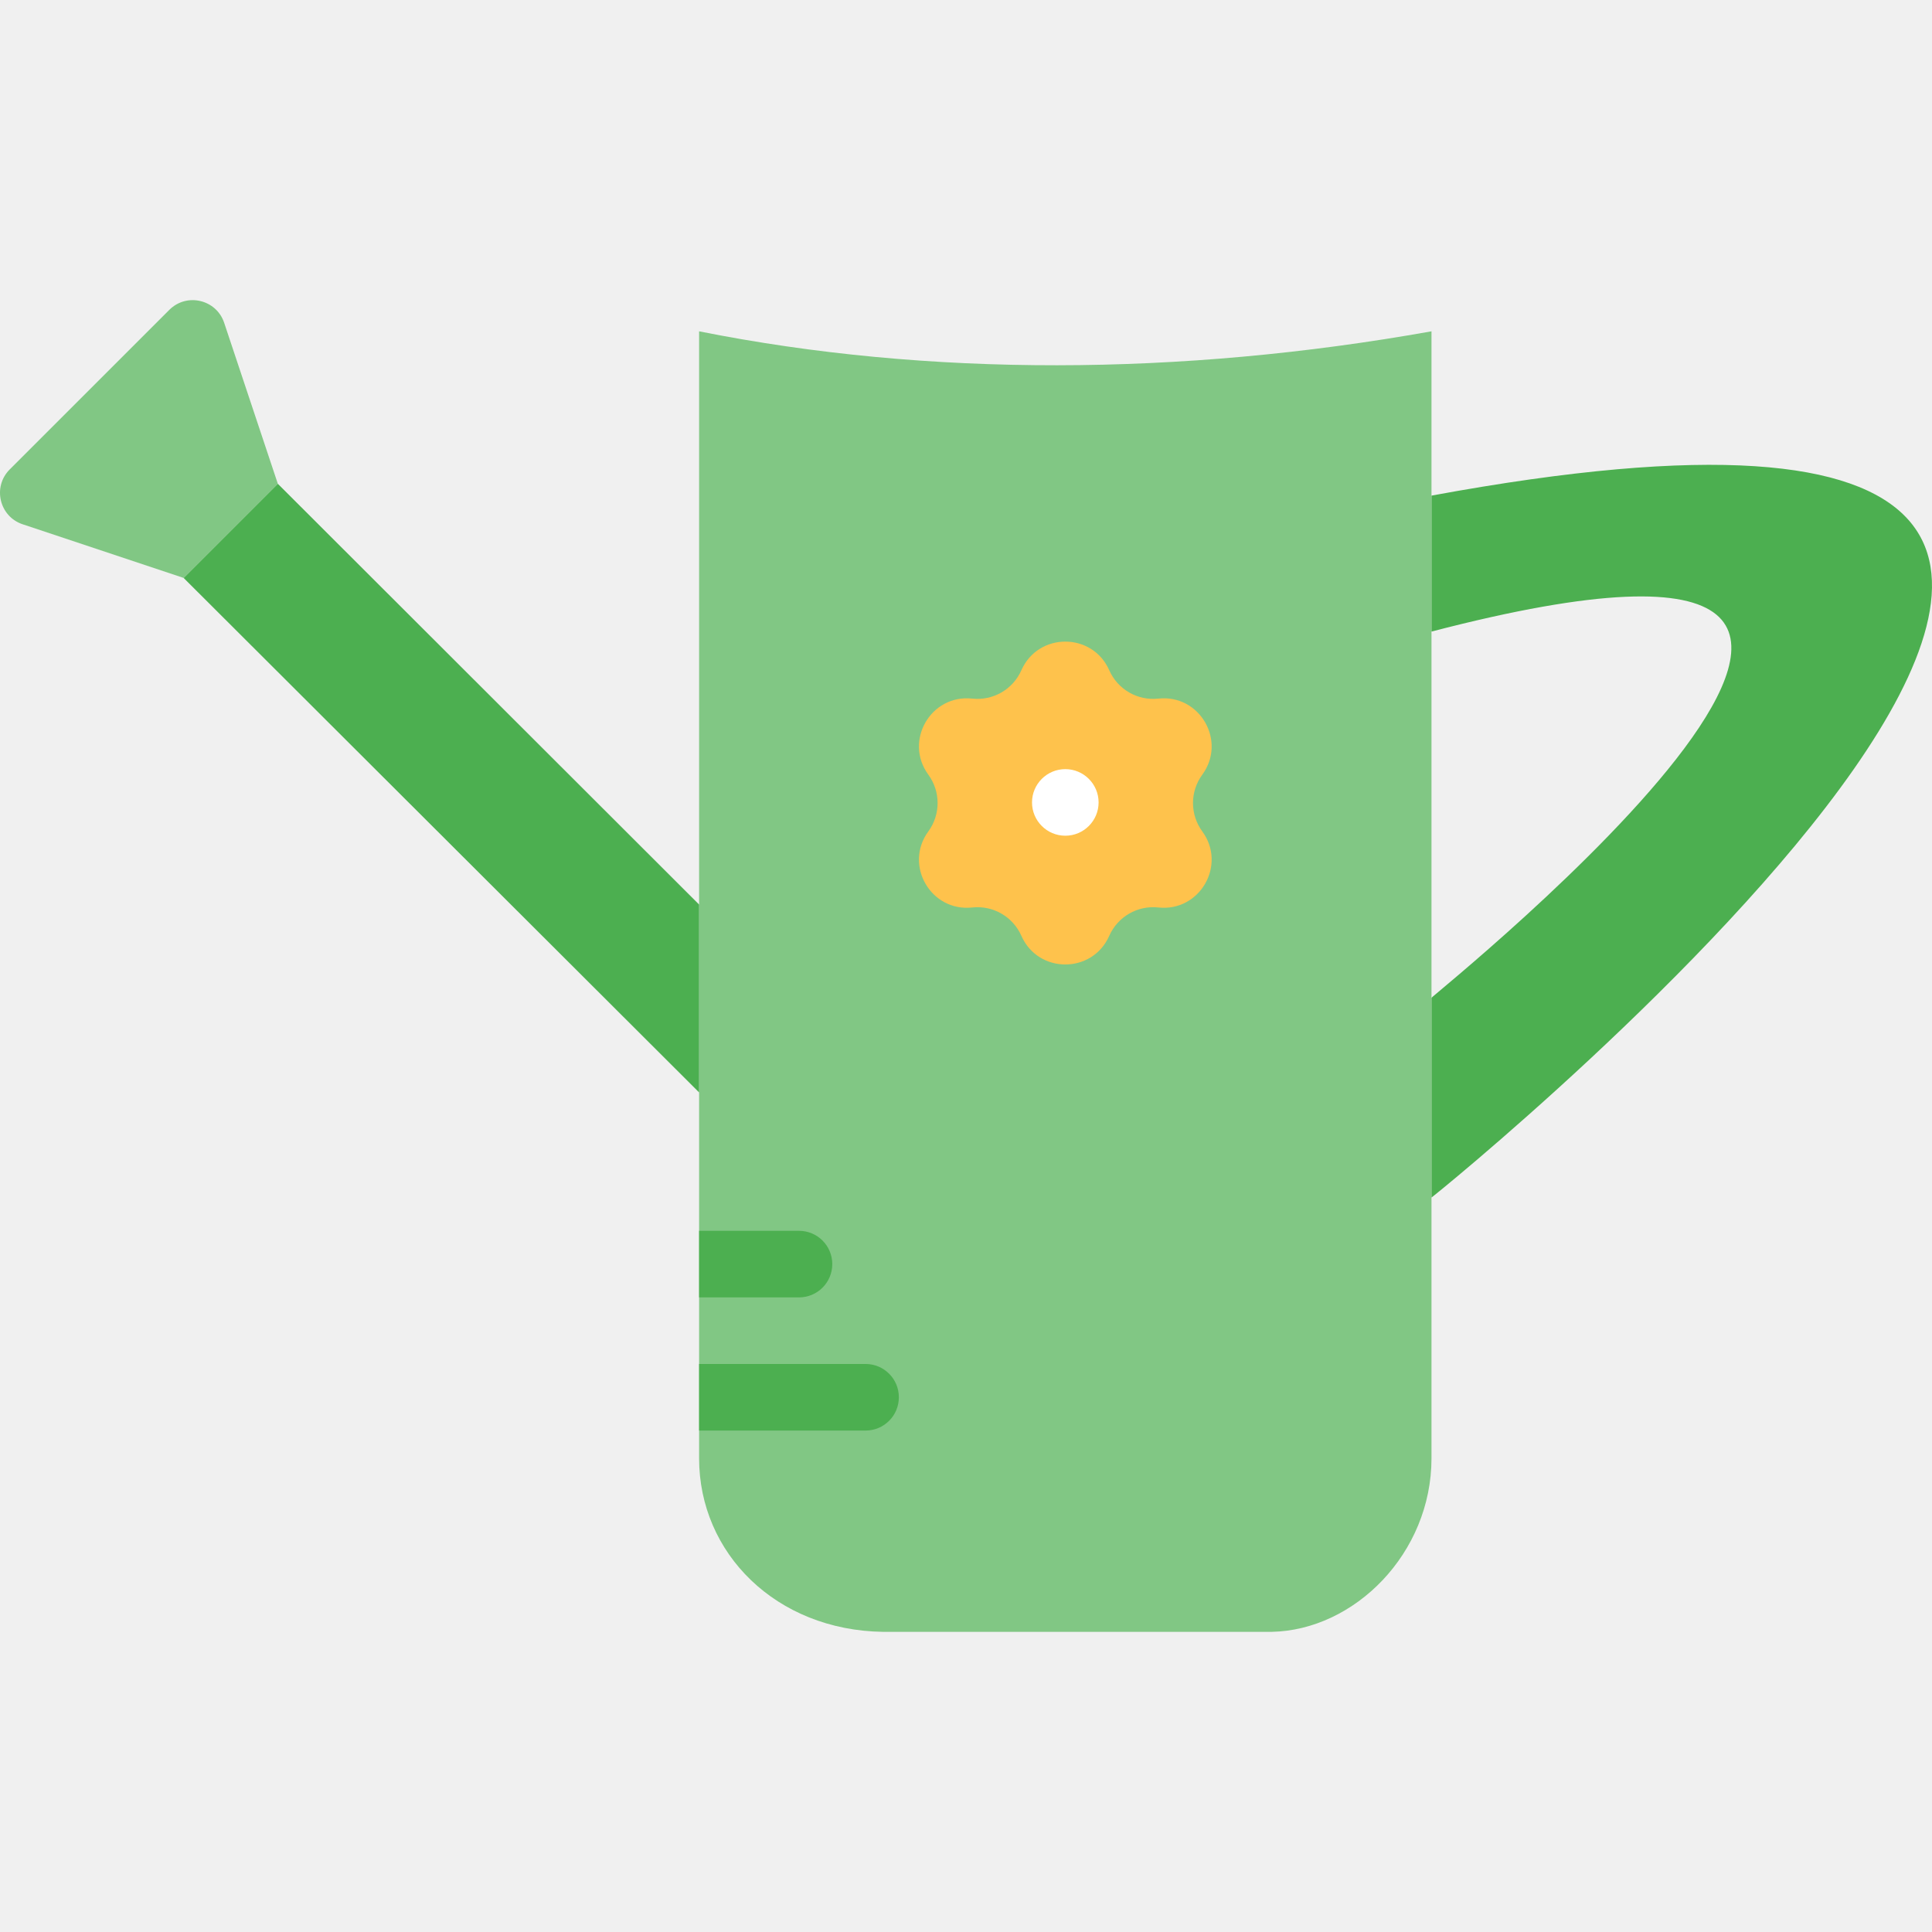
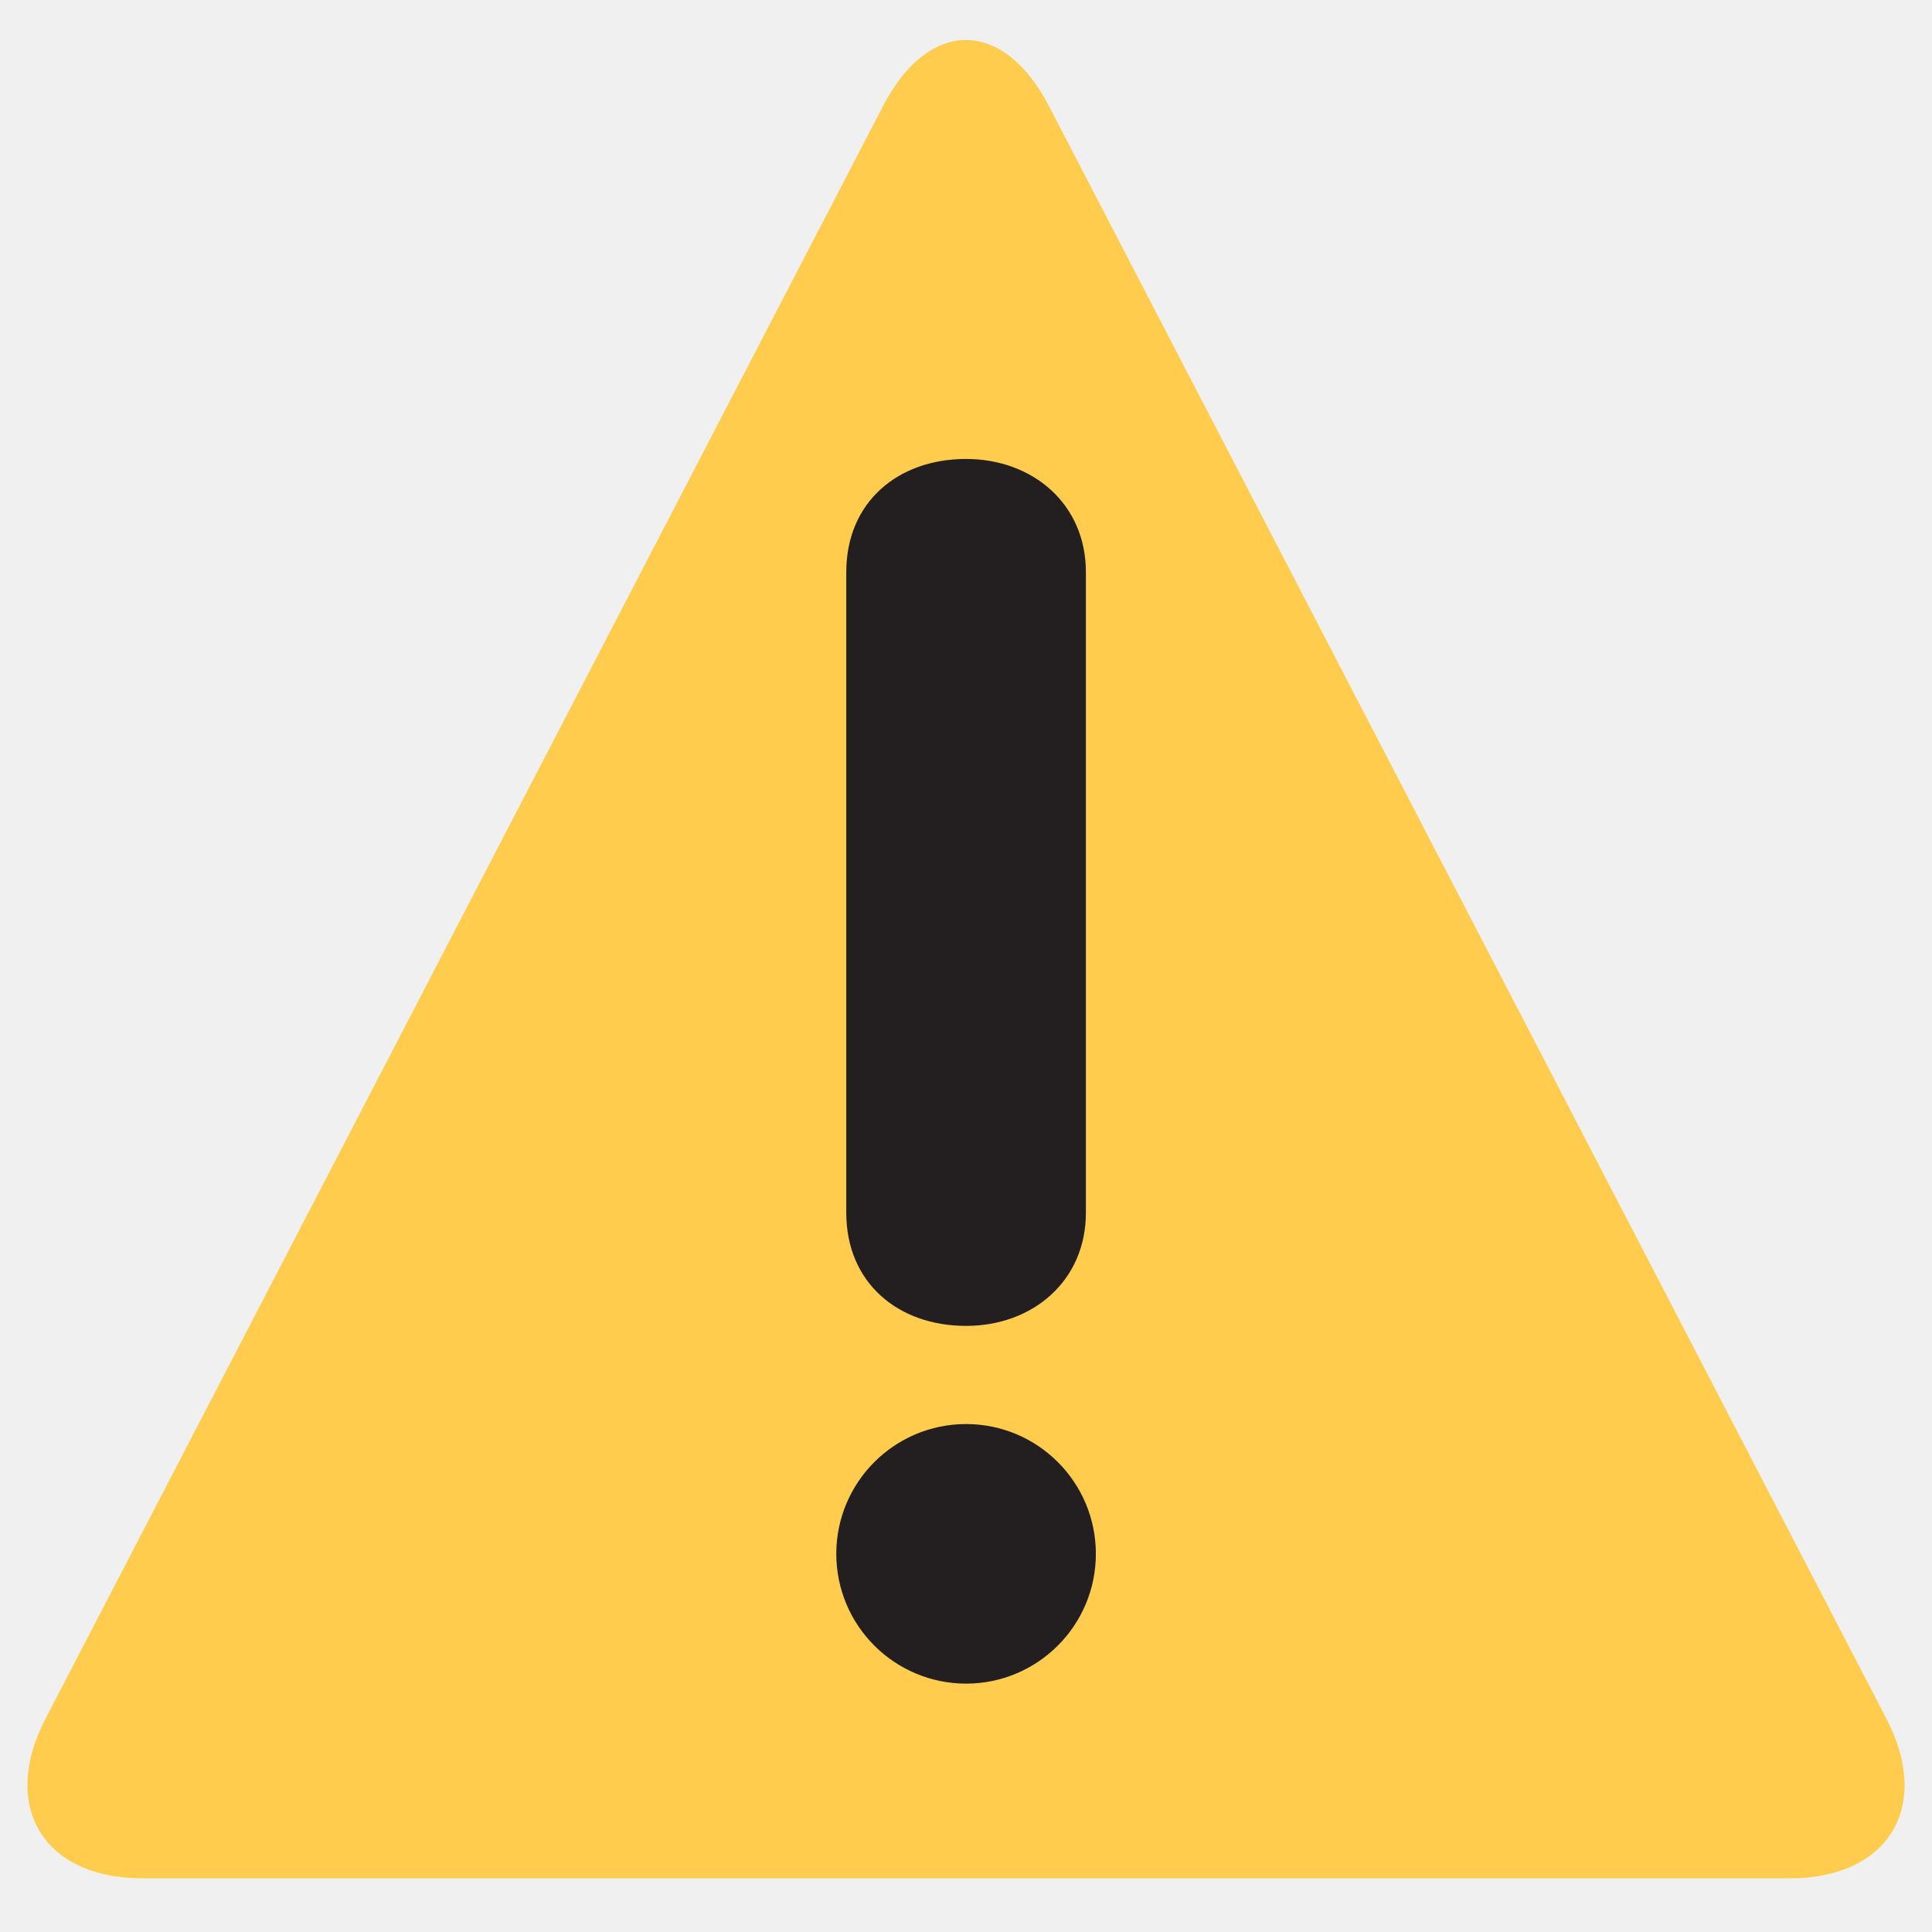
- <svg xmlns="http://www.w3.org/2000/svg" version="1.1" id="Layer_1" x="0px" y="0px" viewBox="0 0 512.302 512.302" style="enable-background:new 0 0 512.302 512.302;" xml:space="preserve">
-   <g>
-     <path style="fill:#81C784;" d="M337.167,432.712H234.149c-28.354-0.415-48.772-20.824-48.772-46.009V87.854l0,0   c60.698,12.12,127.629,11.882,194.207,0l0,0v298.849C379.584,411.888,359.174,432.298,337.167,432.712" />
-     <path style="fill:#FEC24C;" d="M270.837,248.153L270.837,248.153c-2.242-5.076-7.512-8.121-13.021-7.521   c-11.008,1.201-18.185-11.246-11.652-20.171c3.275-4.476,3.275-10.567,0-15.042c-6.532-8.925,0.644-21.372,11.652-20.171   c5.508,0.6,10.778-2.445,13.021-7.521c4.467-10.125,18.829-10.125,23.296,0c2.242,5.076,7.503,8.121,13.021,7.521   c10.999-1.201,18.185,11.246,11.652,20.171c-3.284,4.476-3.284,10.567,0,15.042c6.532,8.925-0.653,21.372-11.652,20.171   c-5.517-0.6-10.778,2.445-13.021,7.521C289.666,258.278,275.303,258.278,270.837,248.153" />
-     <path style="fill:#81C784;" d="M73.674,128.29L48.71,153.255l-42.699-14.23c-6.197-2.066-8.051-9.922-3.434-14.548l42.319-42.311   c4.617-4.617,12.482-2.763,14.548,3.434L73.674,128.29z" />
-     <g>
-       <polygon style="fill:#4CAF50;" points="185.381,239.861 73.677,128.289 48.704,153.262 185.381,289.675   " />
-       <path style="fill:#4CAF50;" d="M379.588,264.574c-0.274-0.23,179.032-143.722,0-97.103v-36.052    c298.567-55.049,0.079,186.368,0,186.121V264.574z" />
-     </g>
-     <path style="fill:#FFFFFF;" d="M291.312,212.777c0,4.873-3.955,8.828-8.828,8.828c-4.873,0-8.828-3.955-8.828-8.828   c0-4.873,3.955-8.828,8.828-8.828C287.357,203.949,291.312,207.904,291.312,212.777" />
-     <g>
-       <path style="fill:#4CAF50;" d="M211.864,344.026c4.882,0,8.828-3.946,8.828-8.828s-3.946-8.828-8.828-8.828h-26.483v17.655    H211.864z" />
-       <path style="fill:#4CAF50;" d="M229.519,379.336c4.882,0,8.828-3.946,8.828-8.828c0-4.882-3.946-8.828-8.828-8.828h-44.138v17.655    H229.519z" />
-     </g>
-   </g>
+ <svg xmlns="http://www.w3.org/2000/svg" width="800" height="800" aria-hidden="true" viewBox="0 0 36 36">
+   <path fill="#ffcc4d" d="M2.653 35C.811 35-.001 33.662.847 32.027L16.456 1.972c.849-1.635 2.238-1.635 3.087 0l15.609 30.056c.85 1.634.037 2.972-1.805 2.972z" />
+   <path fill="#231f20" d="M15.583 28.953a2.42 2.42 0 0 1 2.419-2.418 2.42 2.42 0 0 1 2.418 2.418 2.42 2.42 0 0 1-2.418 2.419 2.42 2.42 0 0 1-2.419-2.419m.186-18.293c0-1.302.961-2.108 2.232-2.108 1.241 0 2.233.837 2.233 2.108v11.938c0 1.271-.992 2.108-2.233 2.108-1.271 0-2.232-.807-2.232-2.108z" />
</svg>
